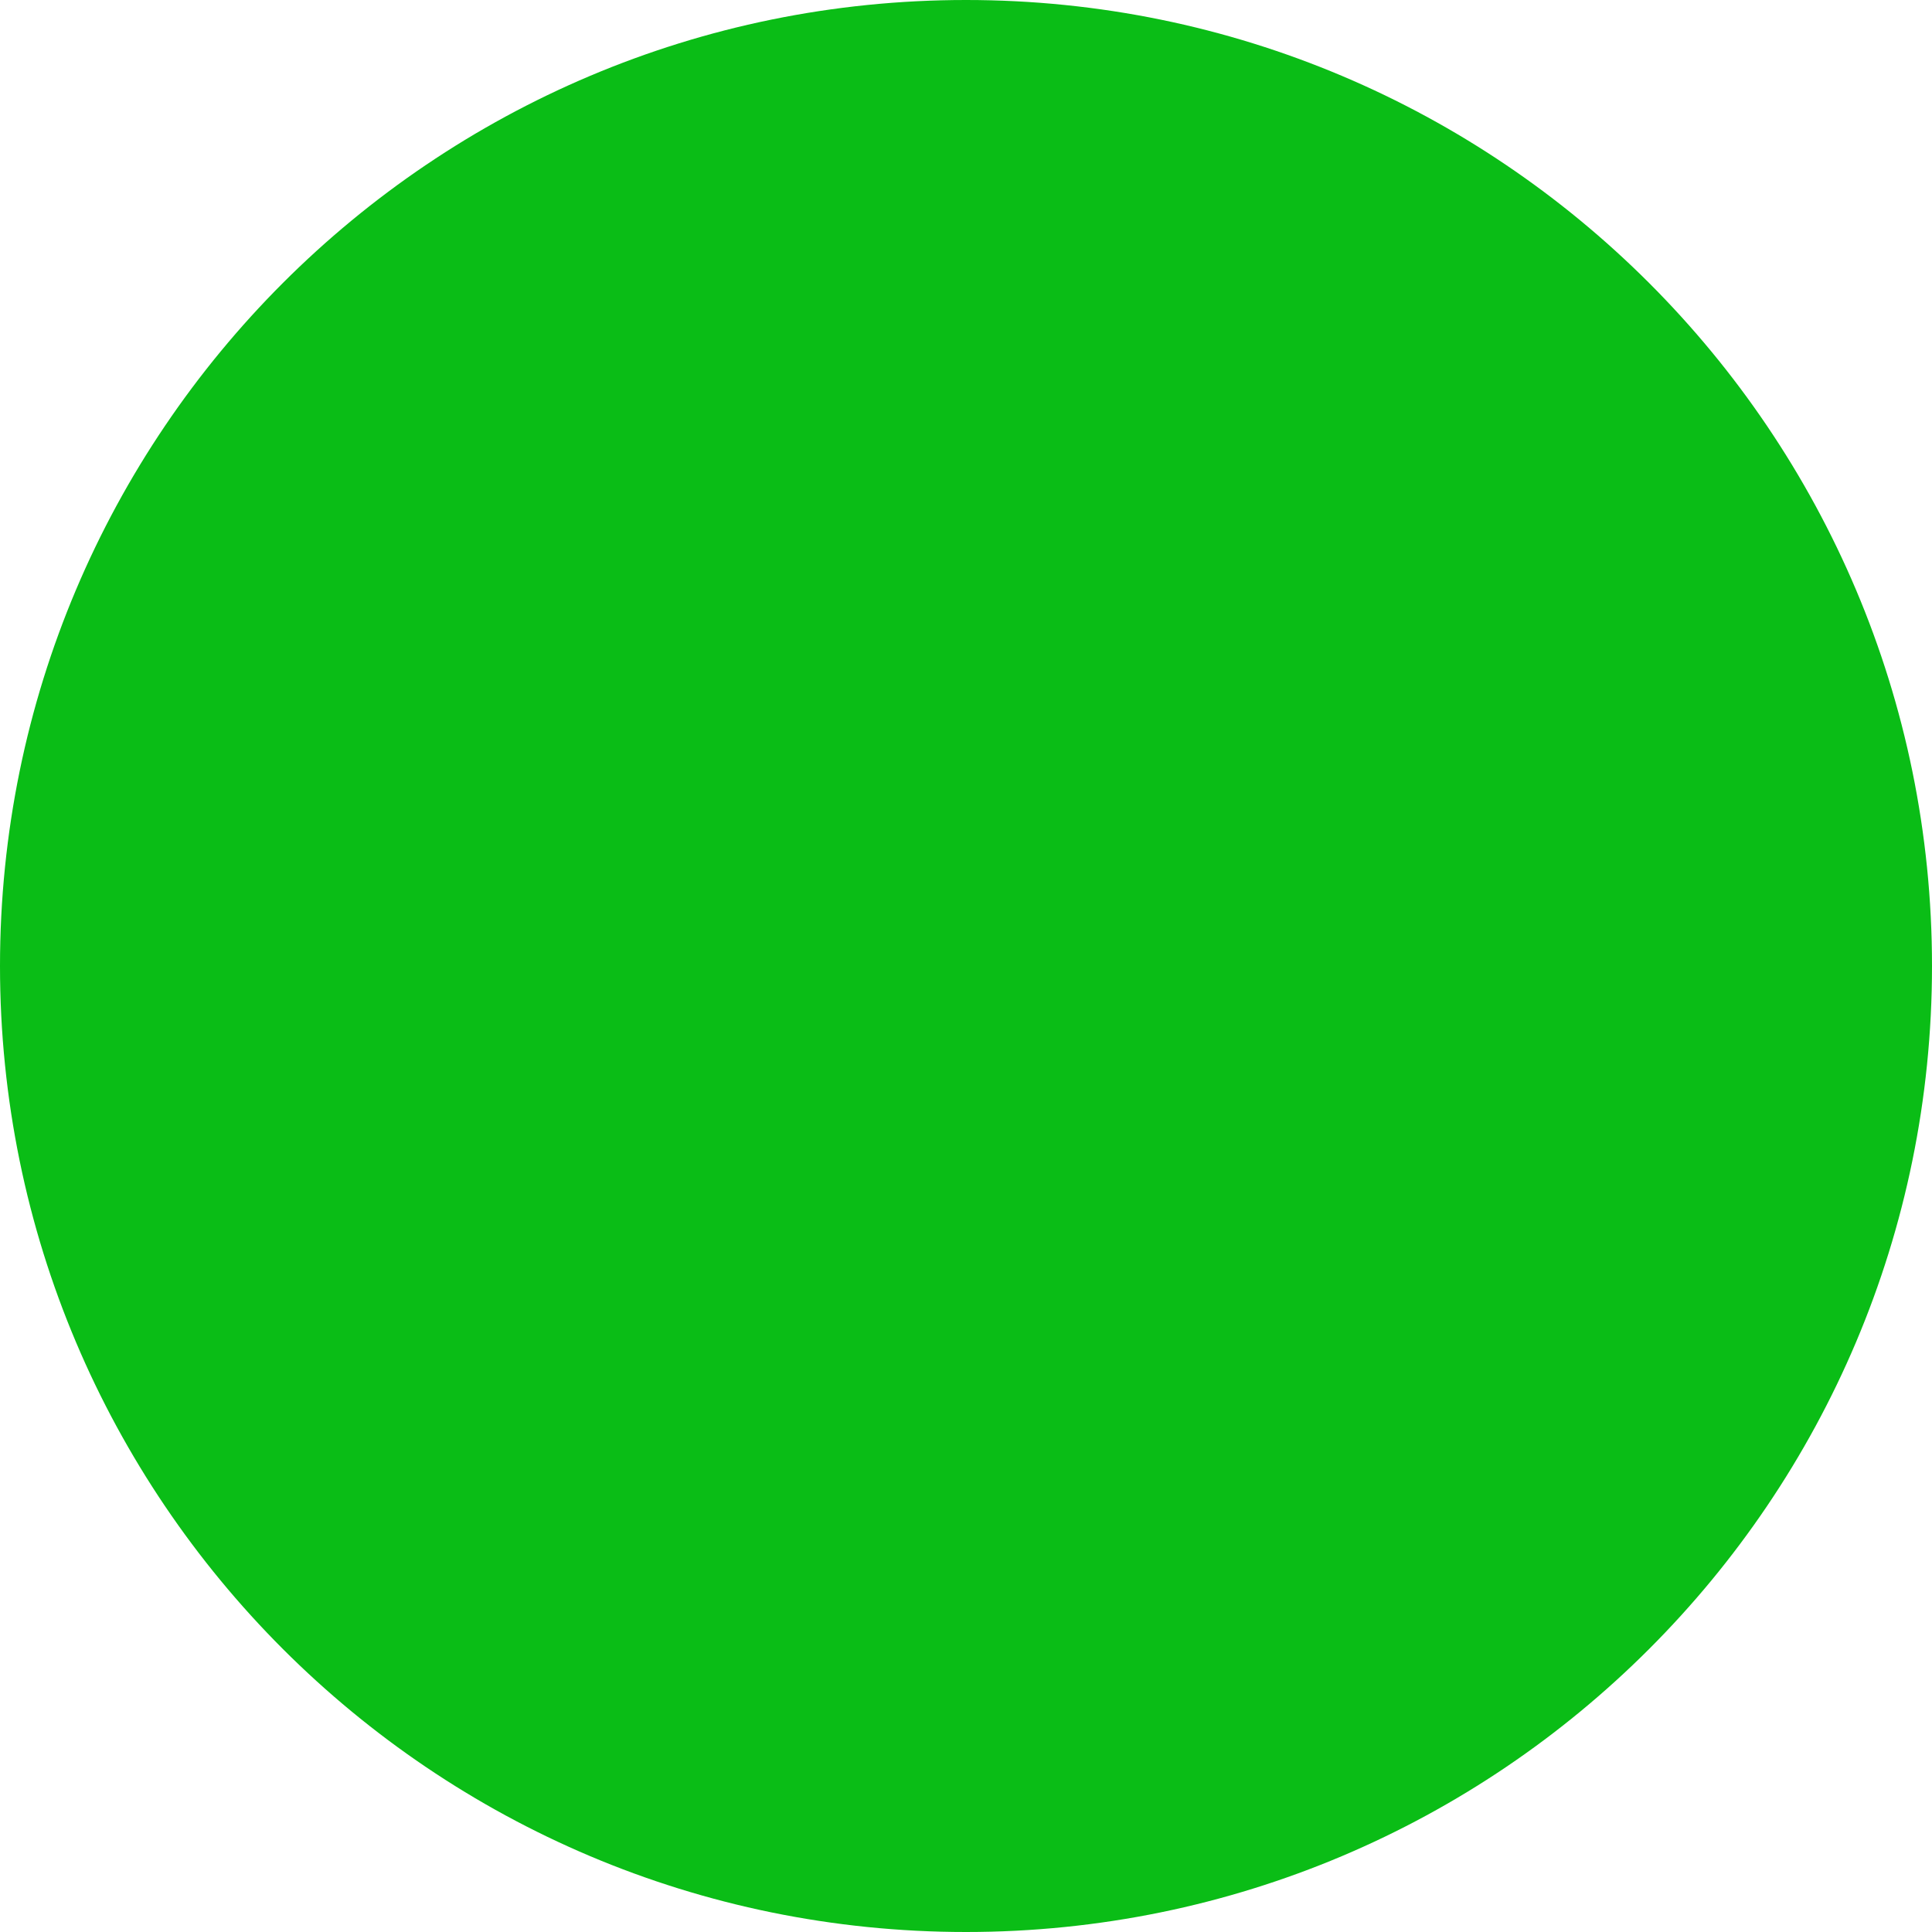
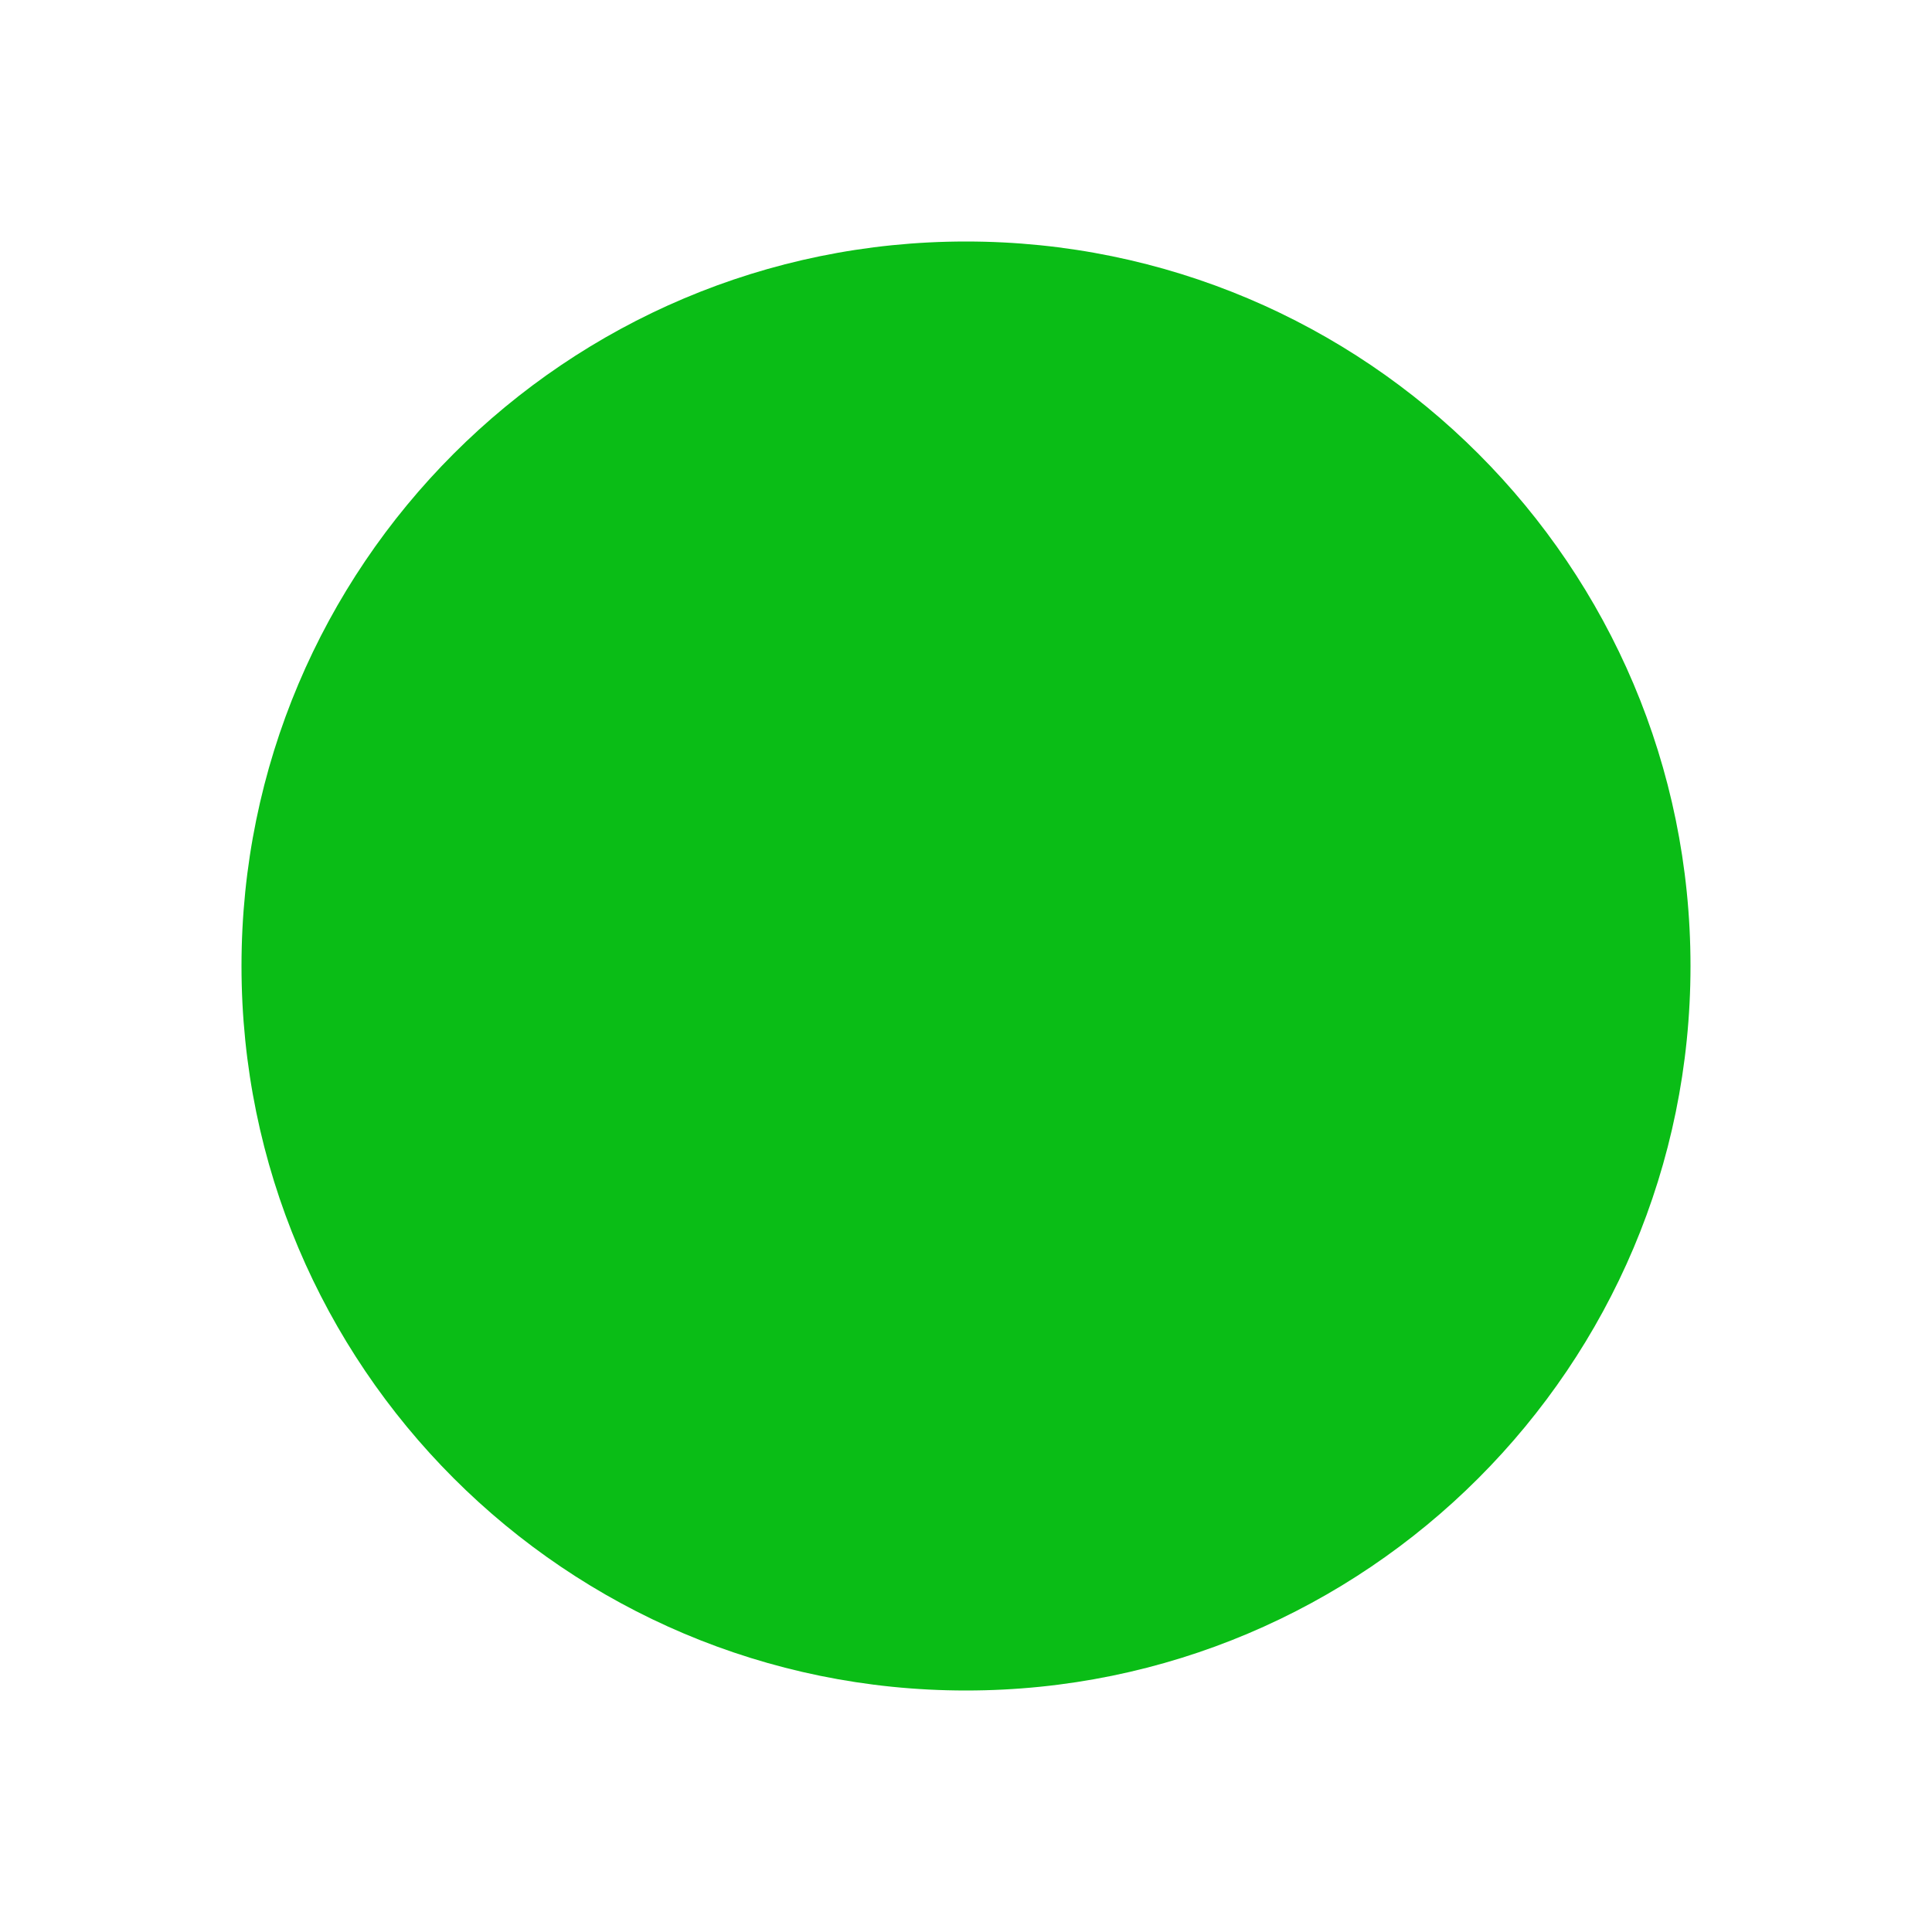
<svg xmlns="http://www.w3.org/2000/svg" width="100%" height="100%" viewBox="0 0 64 64" version="1.1" xml:space="preserve" style="fill-rule:evenodd;clip-rule:evenodd;stroke-linejoin:round;stroke-miterlimit:1.414;">
-   <circle id="Green" cx="32" cy="32" r="32" style="fill:#0abd16;" />
+   <circle id="Green" cx="32" cy="32" r="24" style="fill:#0abd16;" />
</svg>
